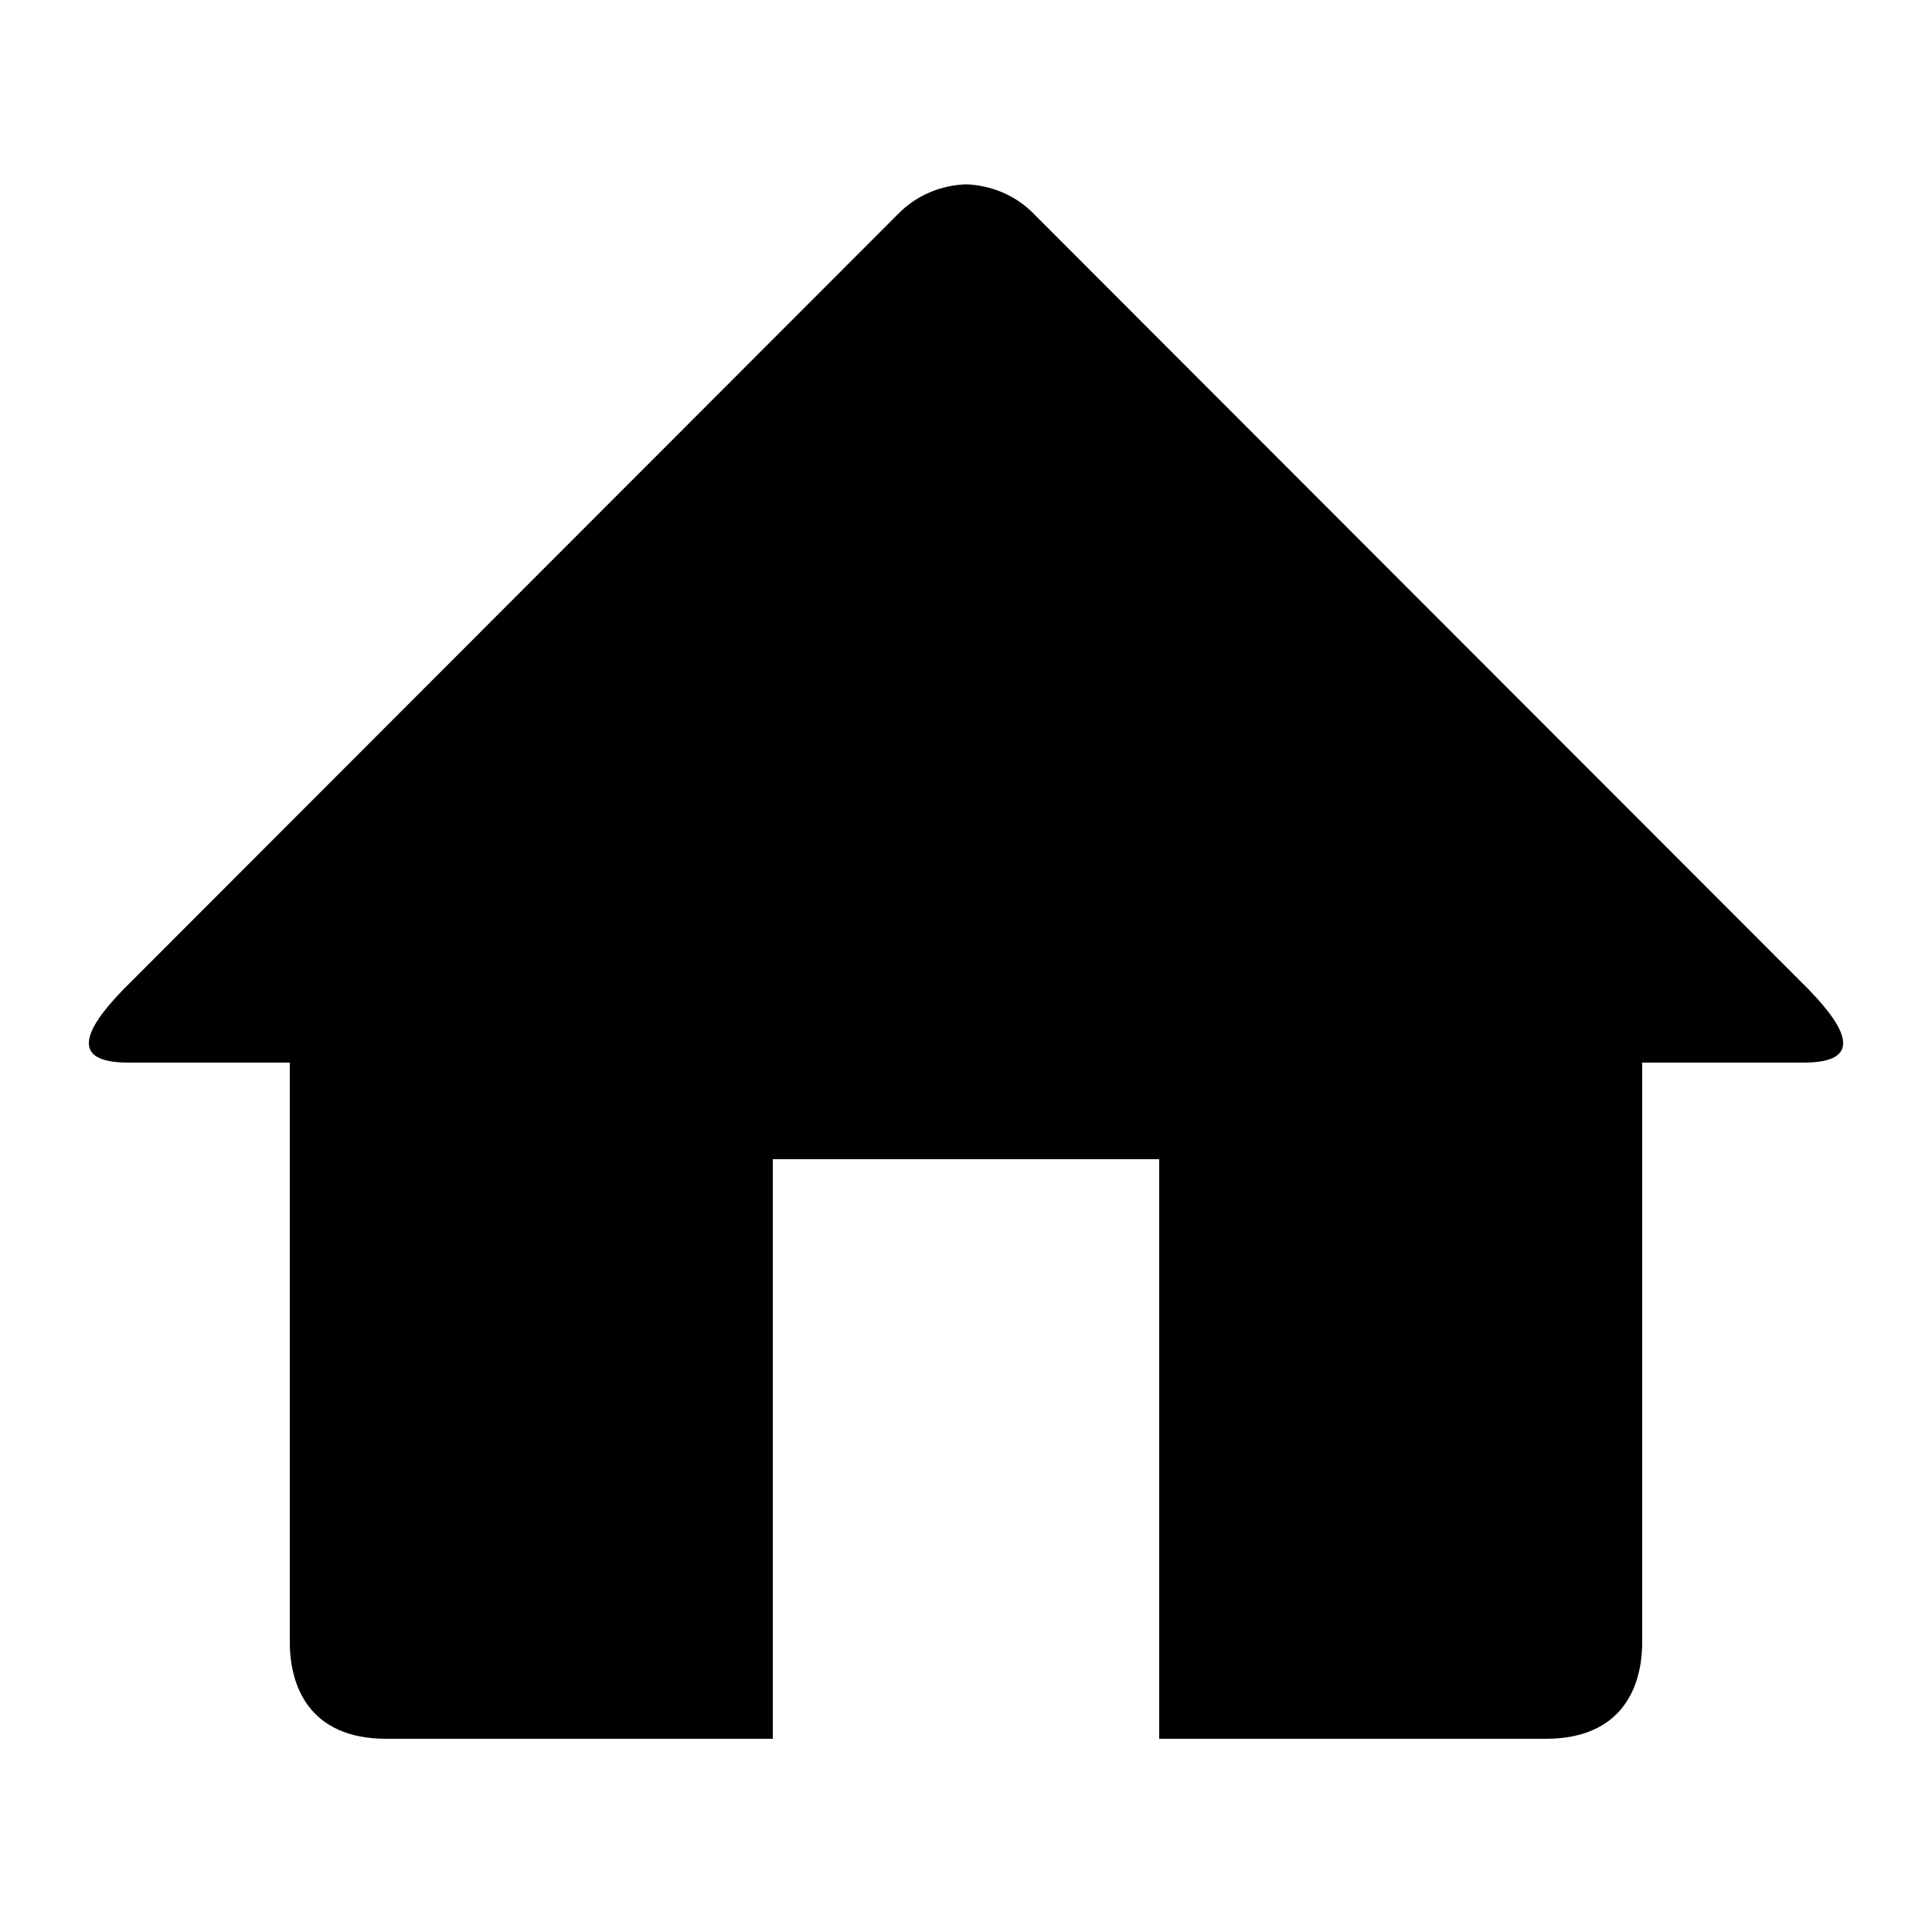
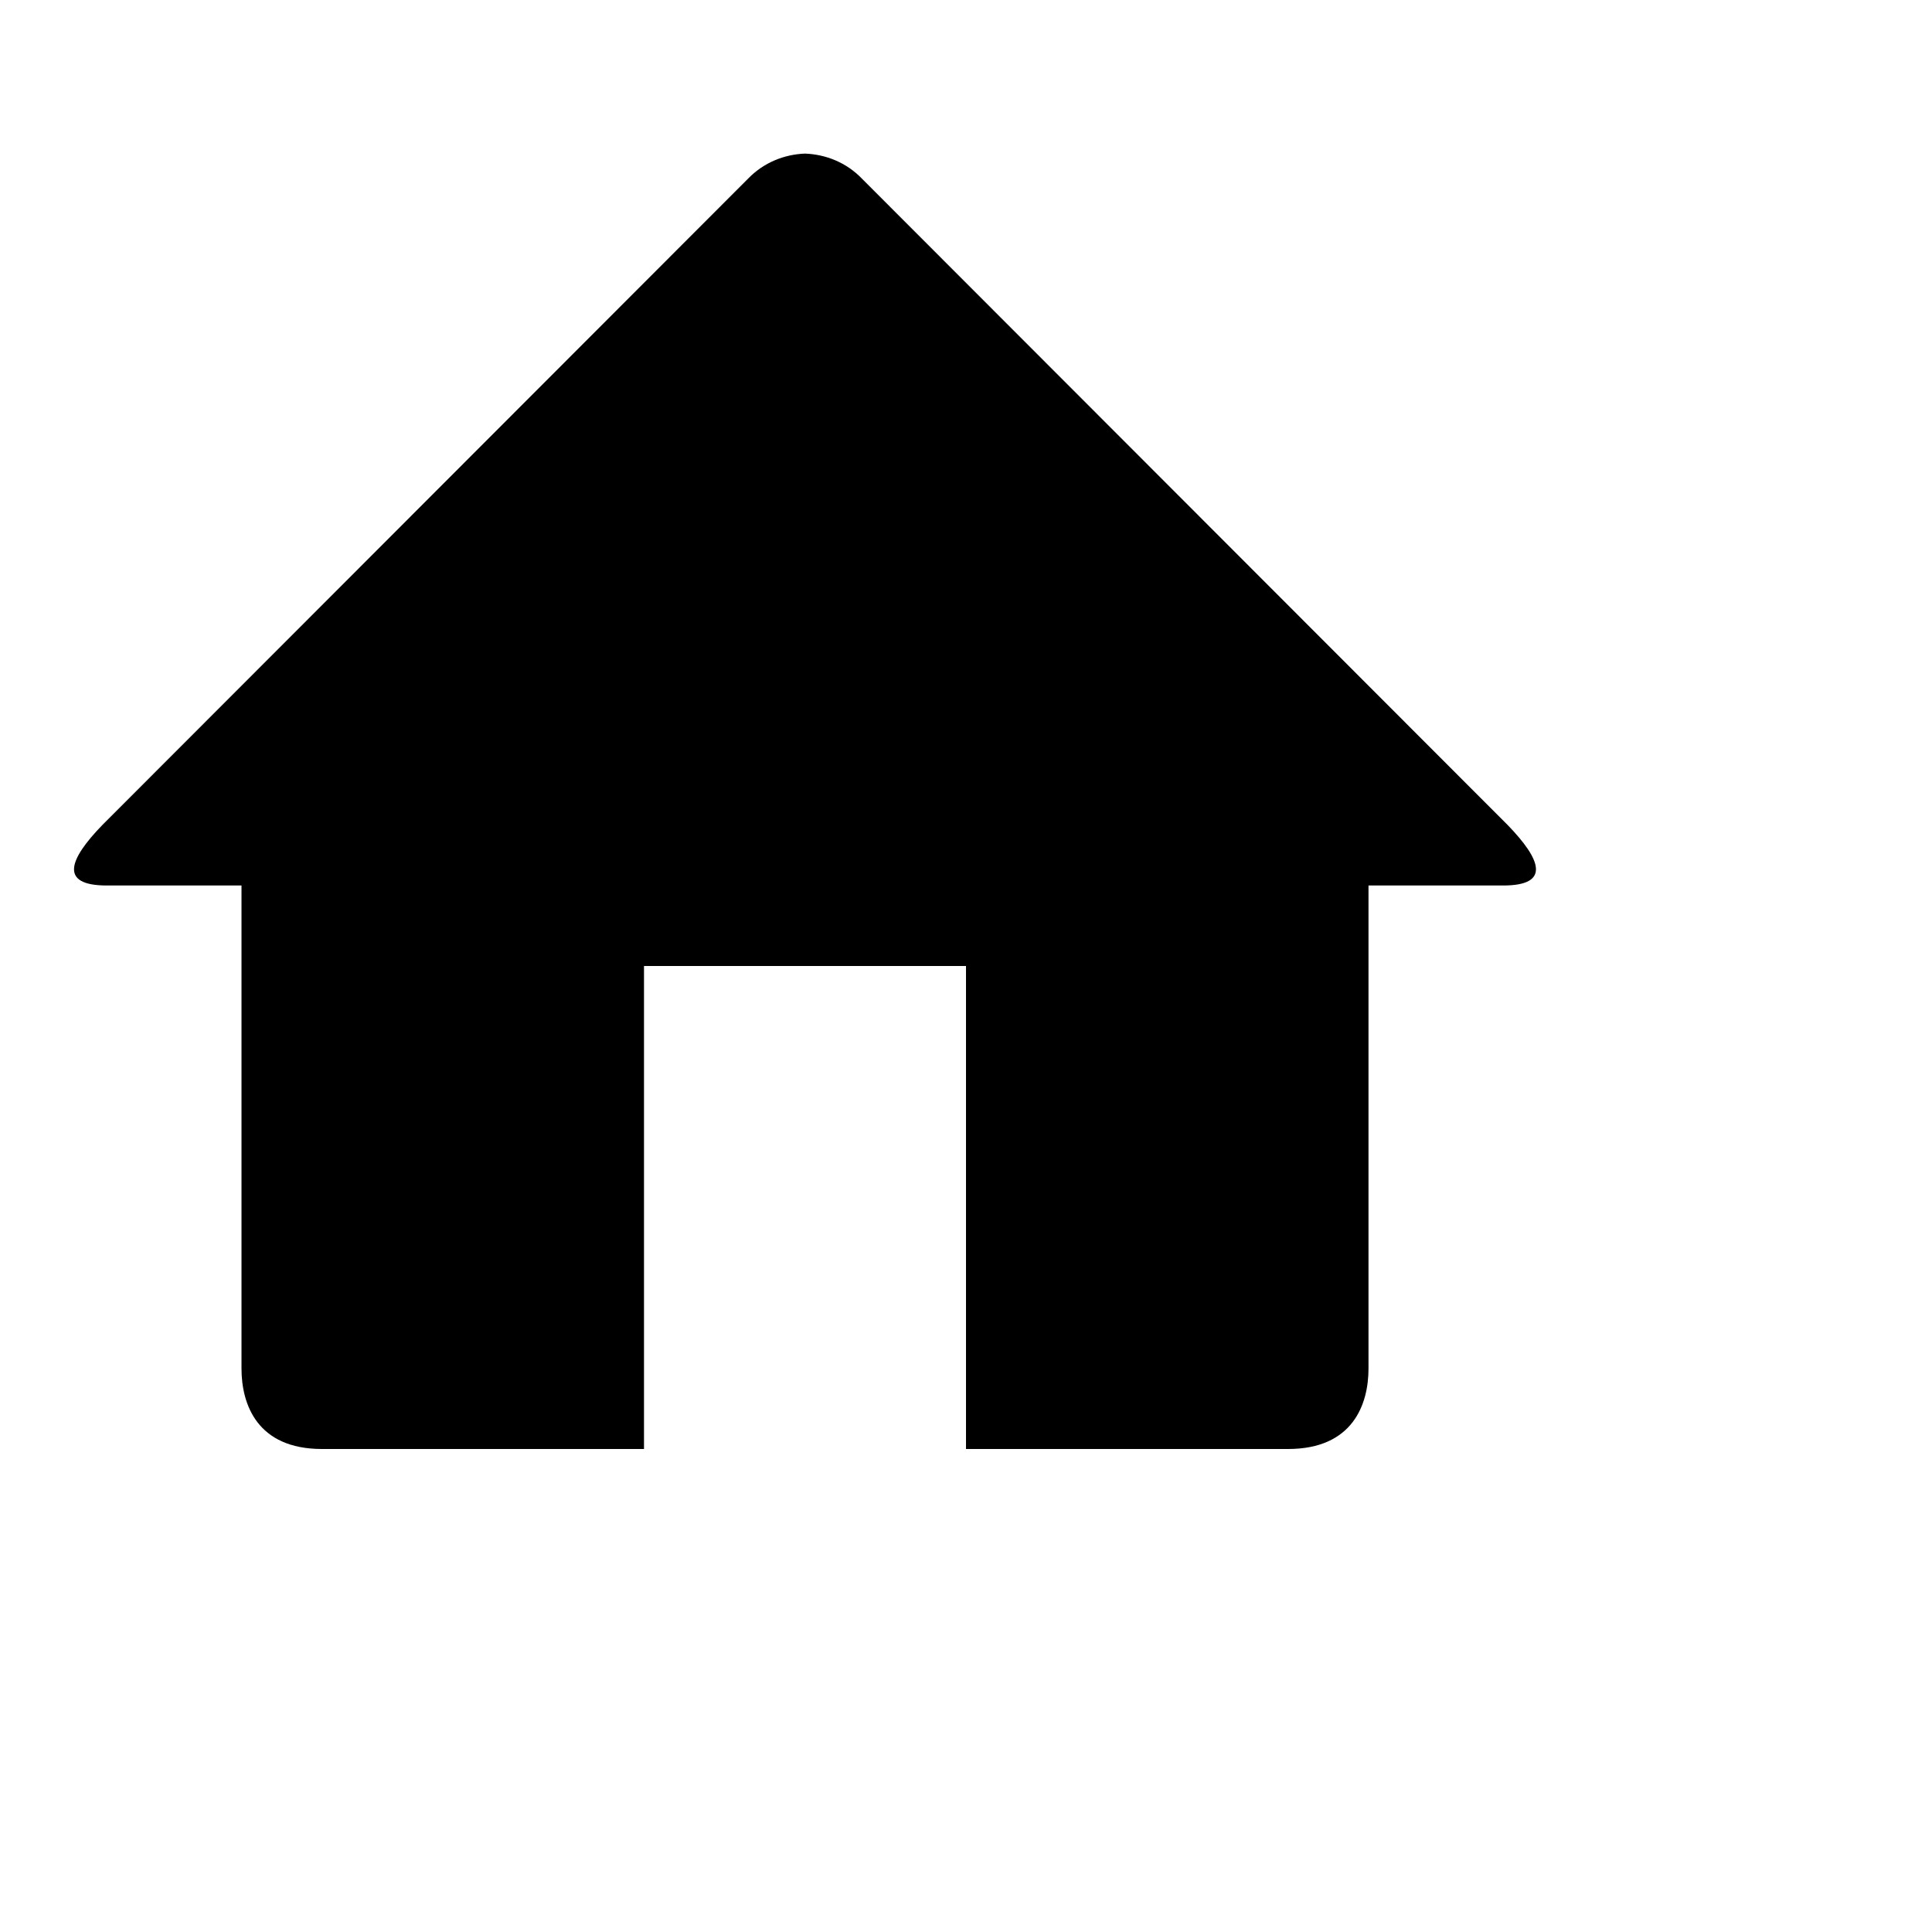
- <svg xmlns="http://www.w3.org/2000/svg" width="20" height="20" viewBox="0 0 20 20">
+ <svg xmlns="http://www.w3.org/2000/svg" width="24" height="24" viewBox="0 0 24 24">
  <path fill="currentColor" d="M18.672 11H17v6c0 .445-.194 1-1 1h-4v-6H8v6H4c-.806 0-1-.555-1-1v-6H1.328c-.598 0-.47-.324-.06-.748L9.292 2.22c.195-.202.451-.302.708-.312c.257.01.513.109.708.312l8.023 8.031c.411.425.539.749-.059.749" />
</svg>
